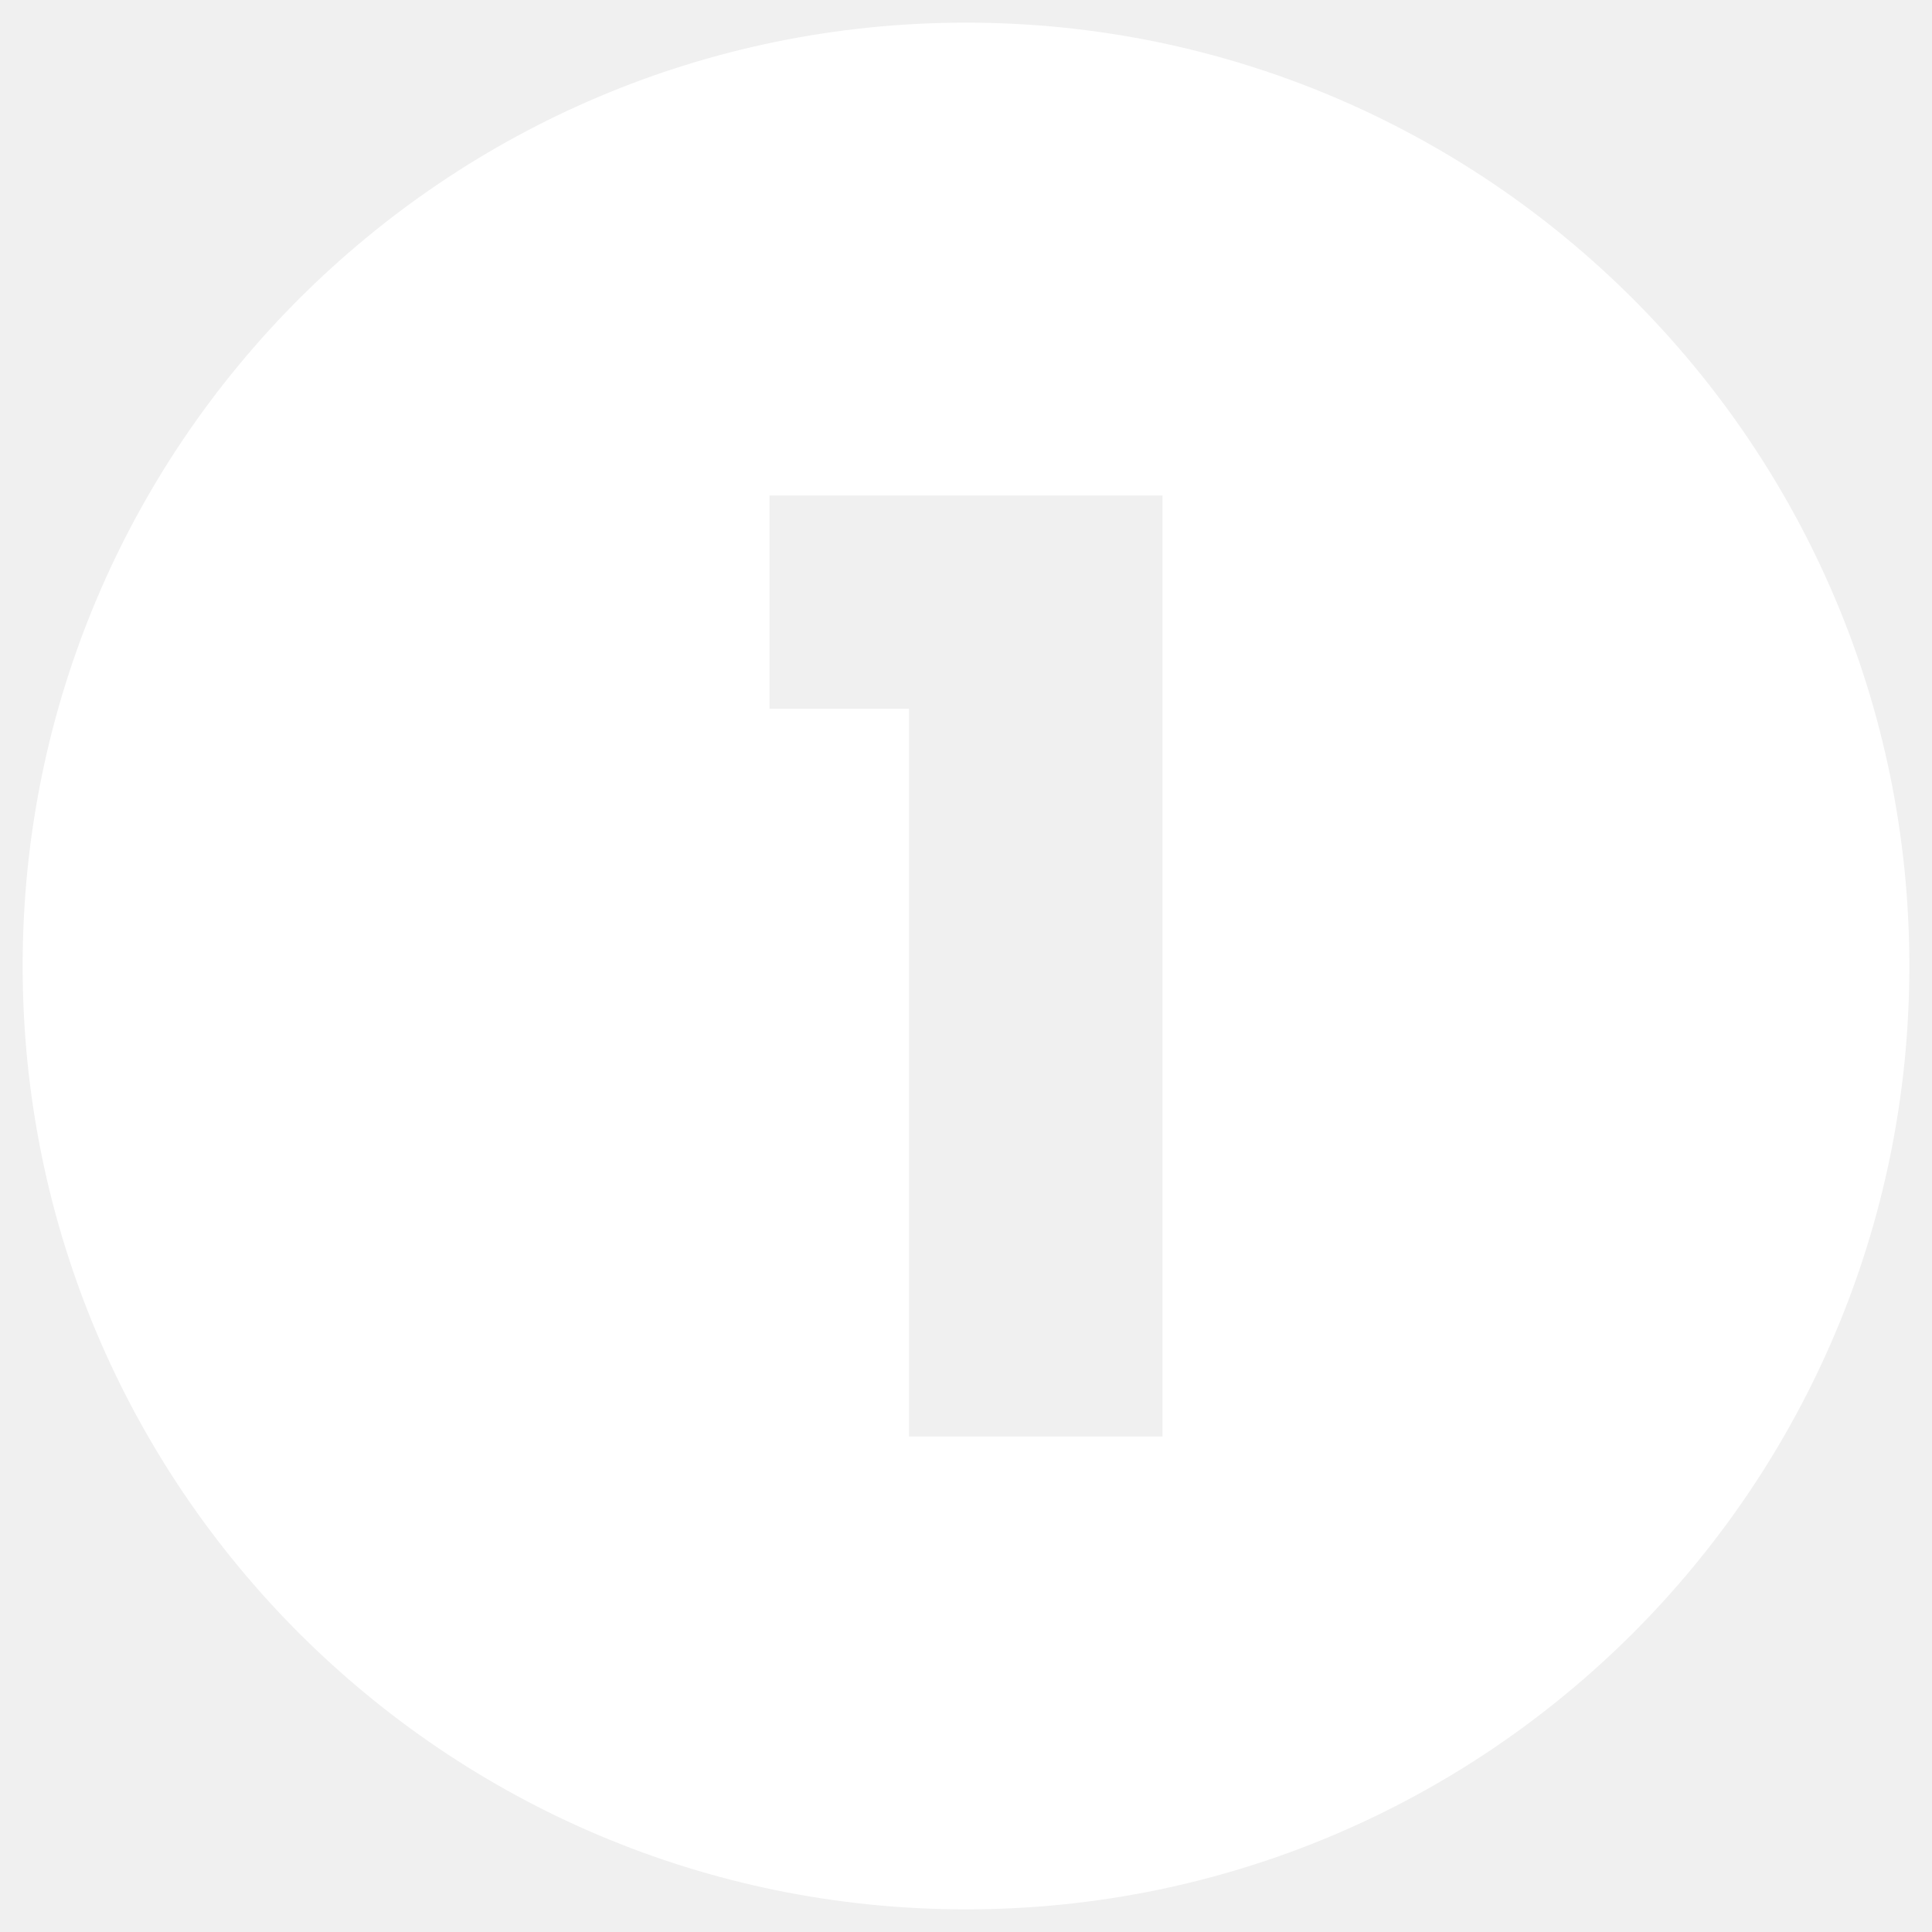
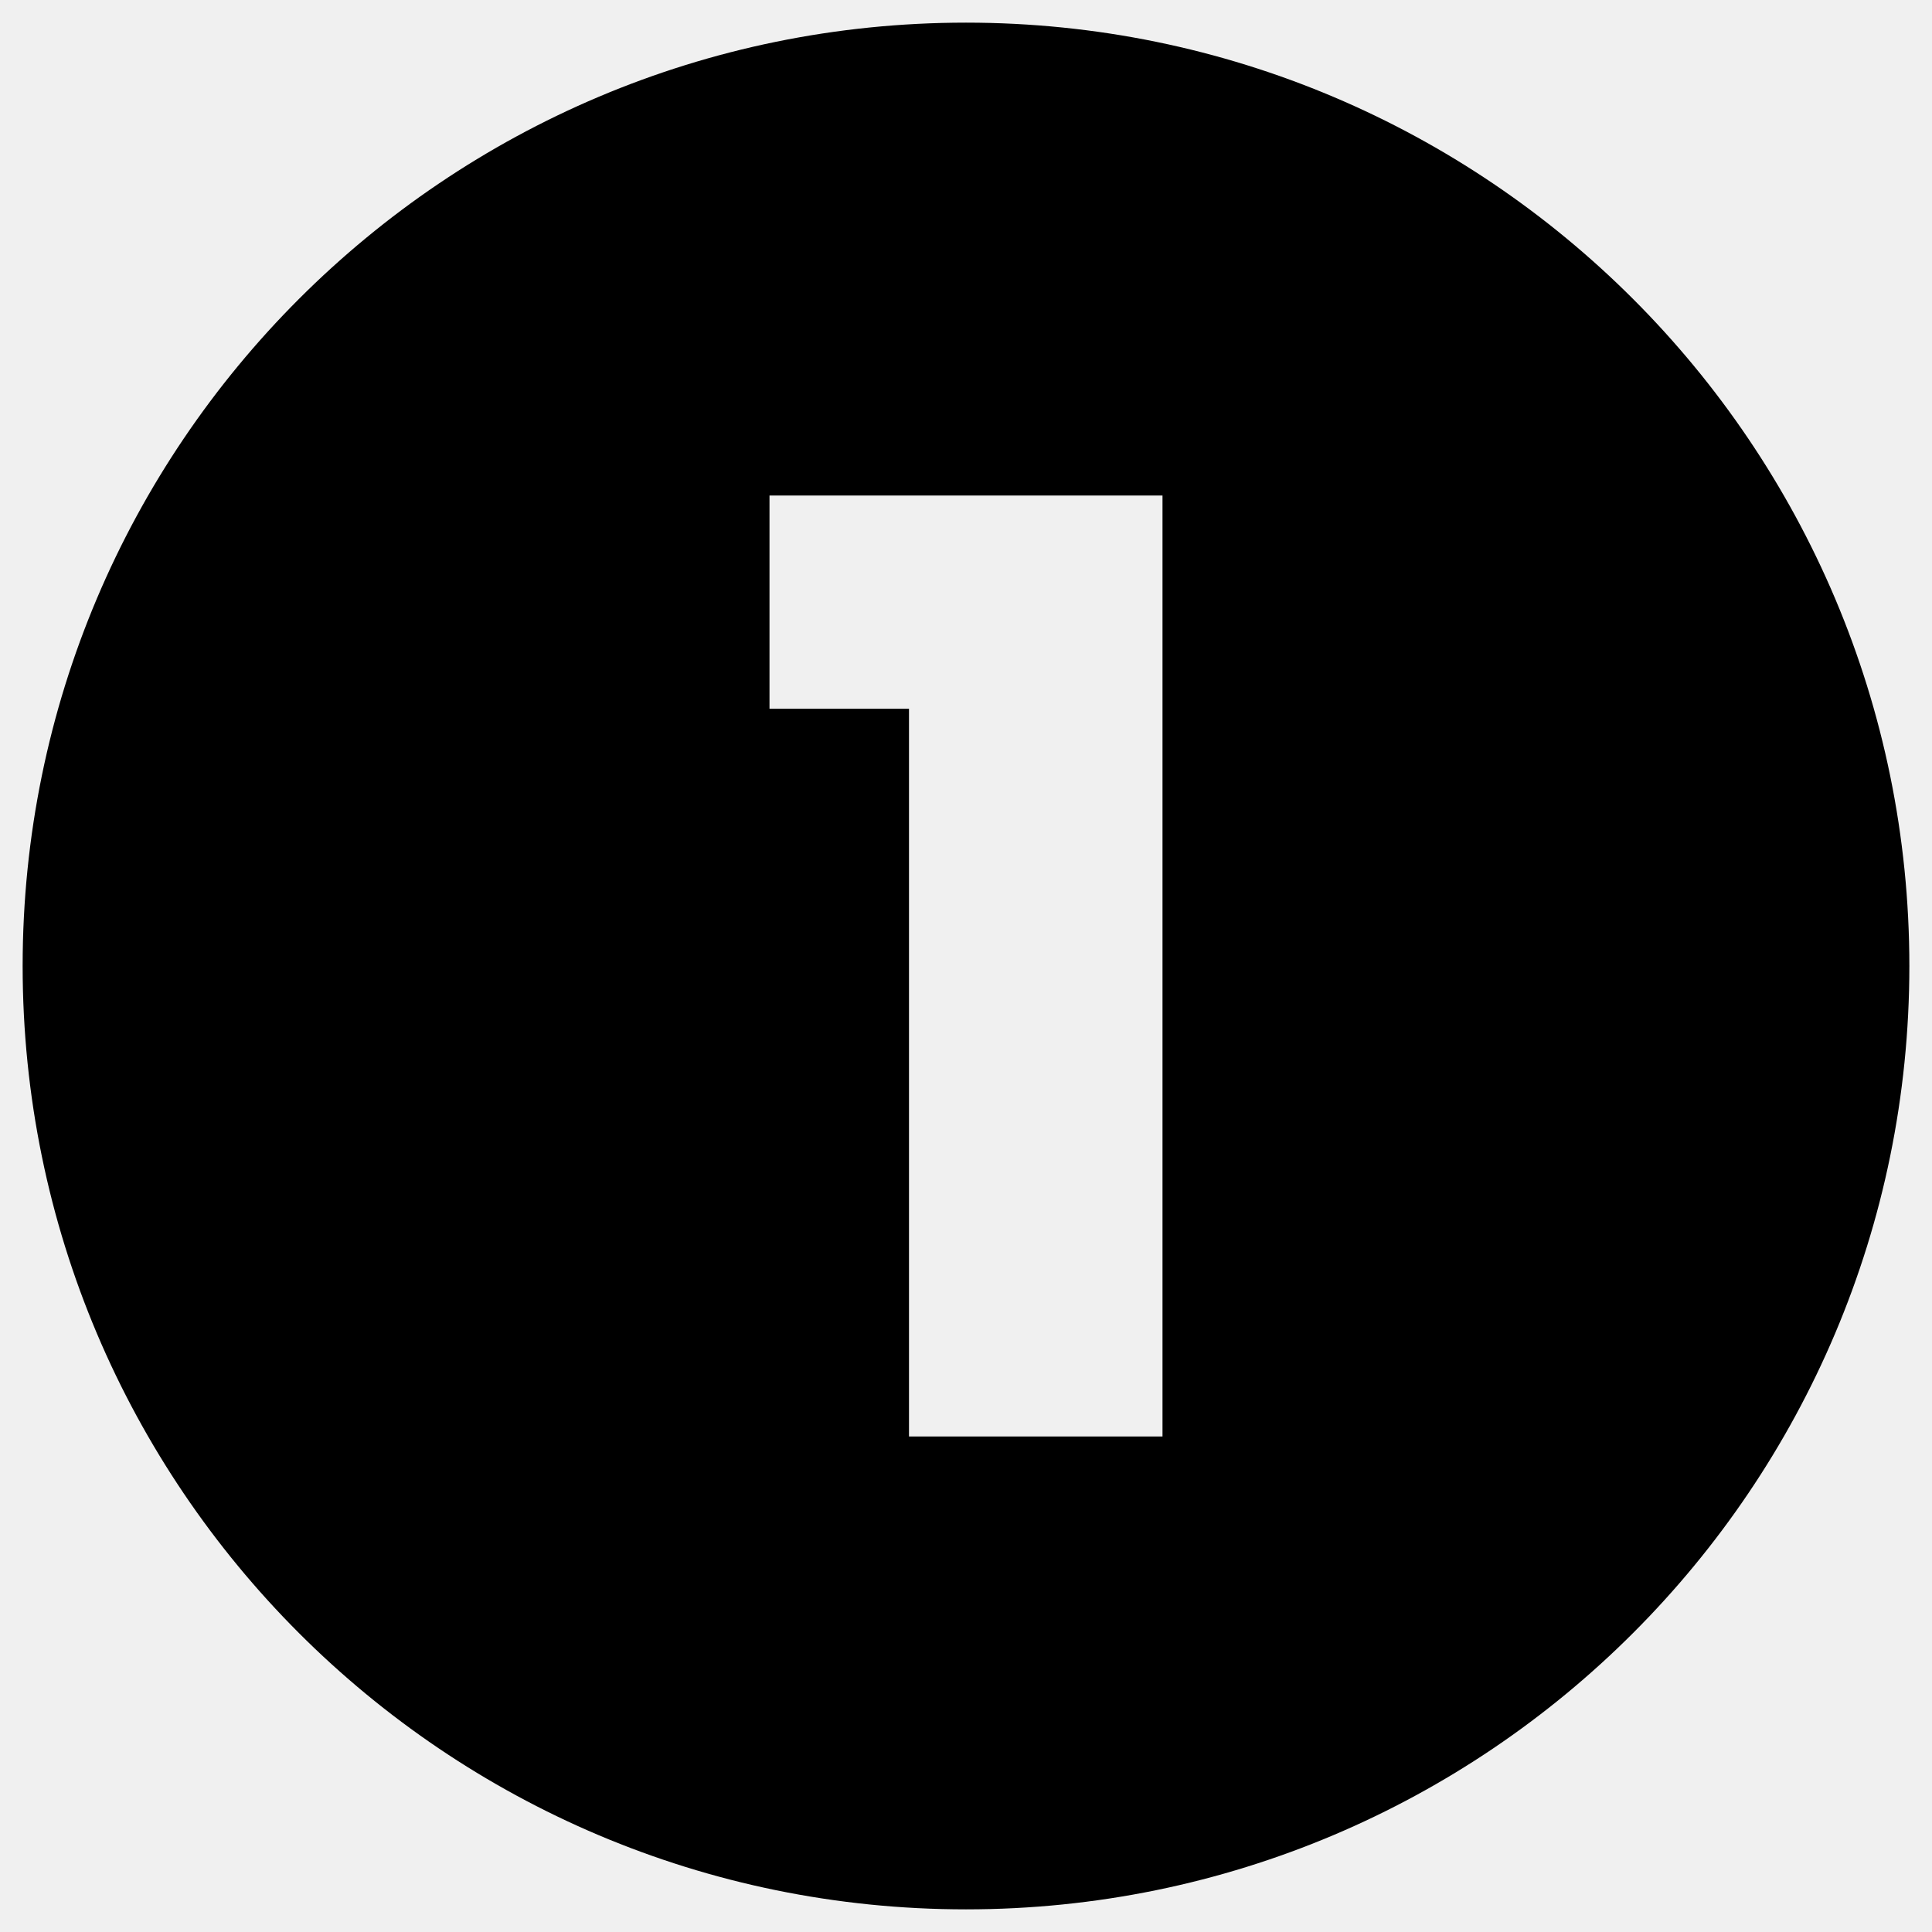
<svg xmlns="http://www.w3.org/2000/svg" version="1.1" width="512" height="512" x="0" y="0" viewBox="0 0 512 512" style="enable-background:new 0 0 512 512" xml:space="preserve">
  <g>
-     <path d="M256 6C117.929 6 6 117.929 6 256s111.929 250 250 250 250-111.929 250-250S394.071 6 256 6zm52.075 374.689h-67.182V187.824h-36.968v-56.513h104.15z" fill="#ffffff" data-original="#000000" />
+     <path d="M256 6C117.929 6 6 117.929 6 256s111.929 250 250 250 250-111.929 250-250S394.071 6 256 6zm52.075 374.689h-67.182V187.824h-36.968v-56.513h104.15z" fill="#000" data-original="#000000" />
  </g>
</svg>
